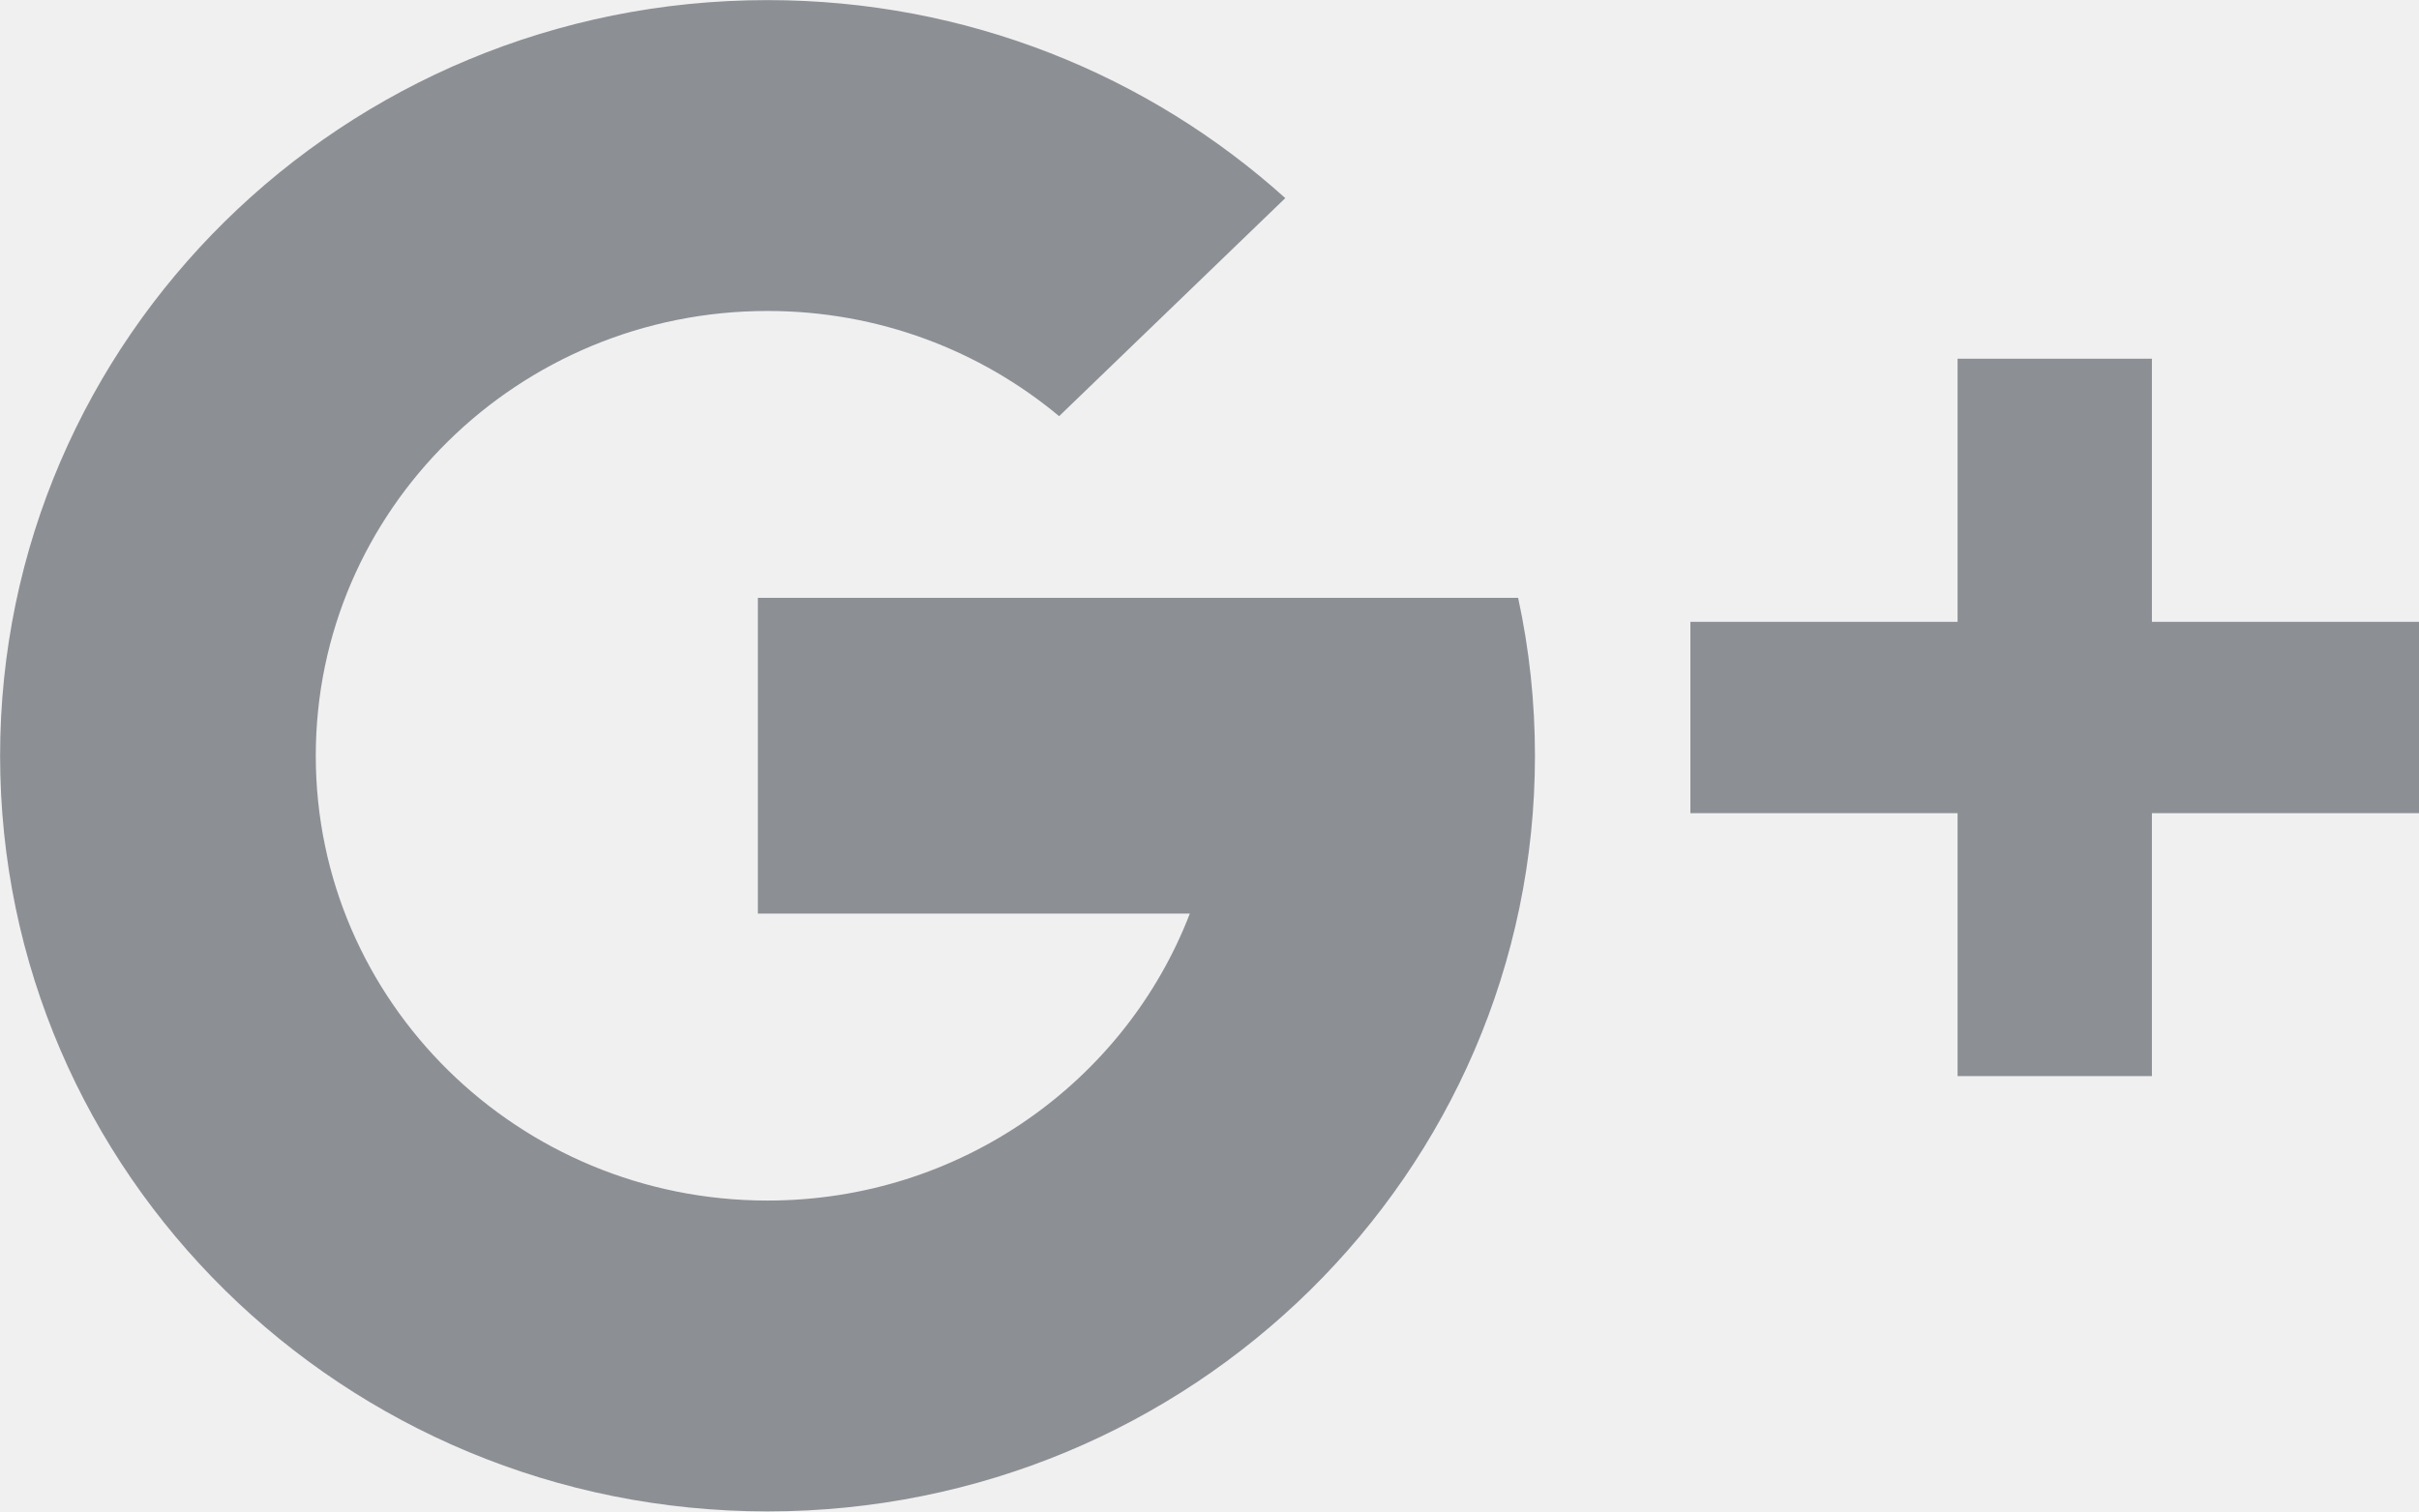
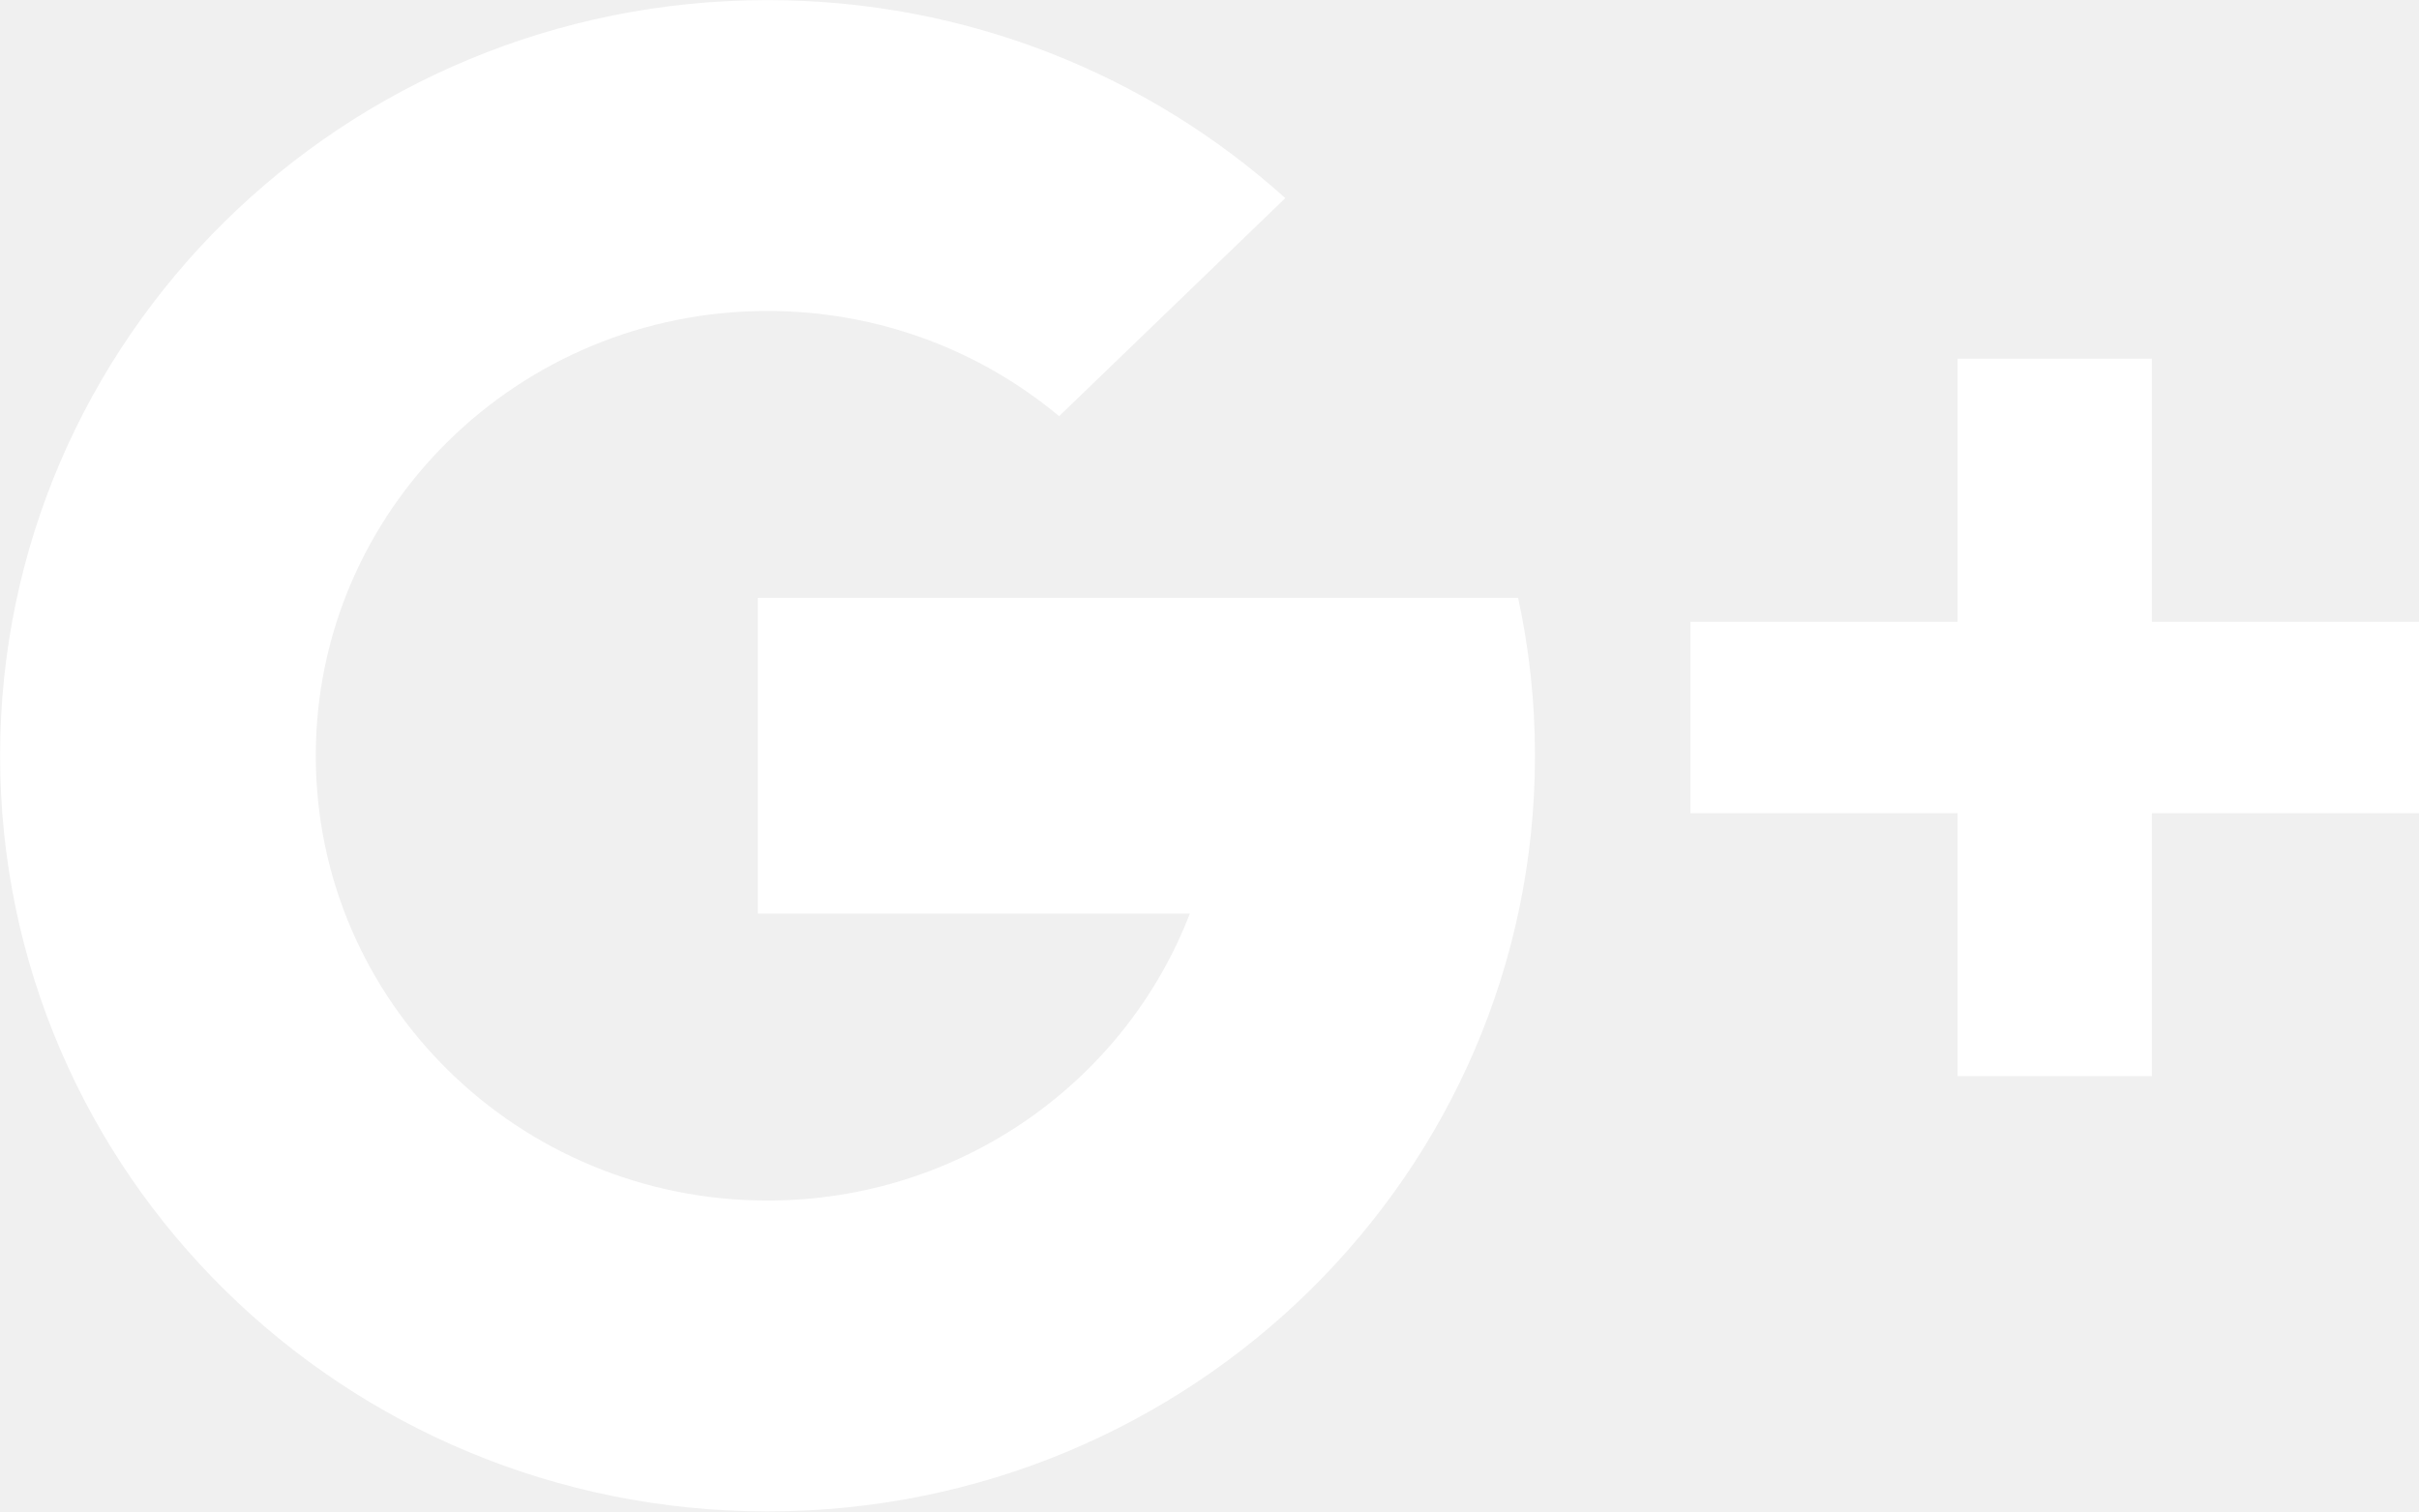
<svg xmlns="http://www.w3.org/2000/svg" width="24px" height="15px">
-   <path fill-rule="evenodd" fill="rgb(140, 143, 148)" d="M21.350,8.070 L21.350,10.679 L19.422,10.679 L19.422,8.070 L16.771,8.070 L16.771,6.171 L19.422,6.171 L19.422,3.560 L21.350,3.560 L21.350,6.171 L24.000,6.171 L24.000,8.070 L21.350,8.070 ZM7.615,14.999 C3.410,14.999 0.001,11.642 0.001,7.500 C0.001,3.358 3.410,0.001 7.615,0.001 C9.595,0.001 11.397,0.746 12.752,1.966 L10.508,4.130 C9.727,3.479 8.718,3.086 7.615,3.086 C5.140,3.086 3.133,5.062 3.133,7.500 C3.133,9.938 5.140,11.914 7.615,11.914 C9.530,11.914 11.164,10.731 11.805,9.066 L7.519,9.066 L7.519,5.933 L11.805,5.933 L15.037,5.933 L15.062,5.933 C15.172,6.439 15.229,6.963 15.229,7.500 C15.229,11.642 11.820,14.999 7.615,14.999 Z" />
+   <path fill-rule="evenodd" fill="#ffffff" d="M21.350,8.070 L21.350,10.679 L19.422,10.679 L19.422,8.070 L16.771,8.070 L16.771,6.171 L19.422,6.171 L19.422,3.560 L21.350,3.560 L21.350,6.171 L24.000,6.171 L24.000,8.070 L21.350,8.070 ZM7.615,14.999 C3.410,14.999 0.001,11.642 0.001,7.500 C0.001,3.358 3.410,0.001 7.615,0.001 C9.595,0.001 11.397,0.746 12.752,1.966 L10.508,4.130 C9.727,3.479 8.718,3.086 7.615,3.086 C5.140,3.086 3.133,5.062 3.133,7.500 C3.133,9.938 5.140,11.914 7.615,11.914 C9.530,11.914 11.164,10.731 11.805,9.066 L7.519,9.066 L7.519,5.933 L11.805,5.933 L15.037,5.933 L15.062,5.933 C15.172,6.439 15.229,6.963 15.229,7.500 C15.229,11.642 11.820,14.999 7.615,14.999 Z" />
</svg>
